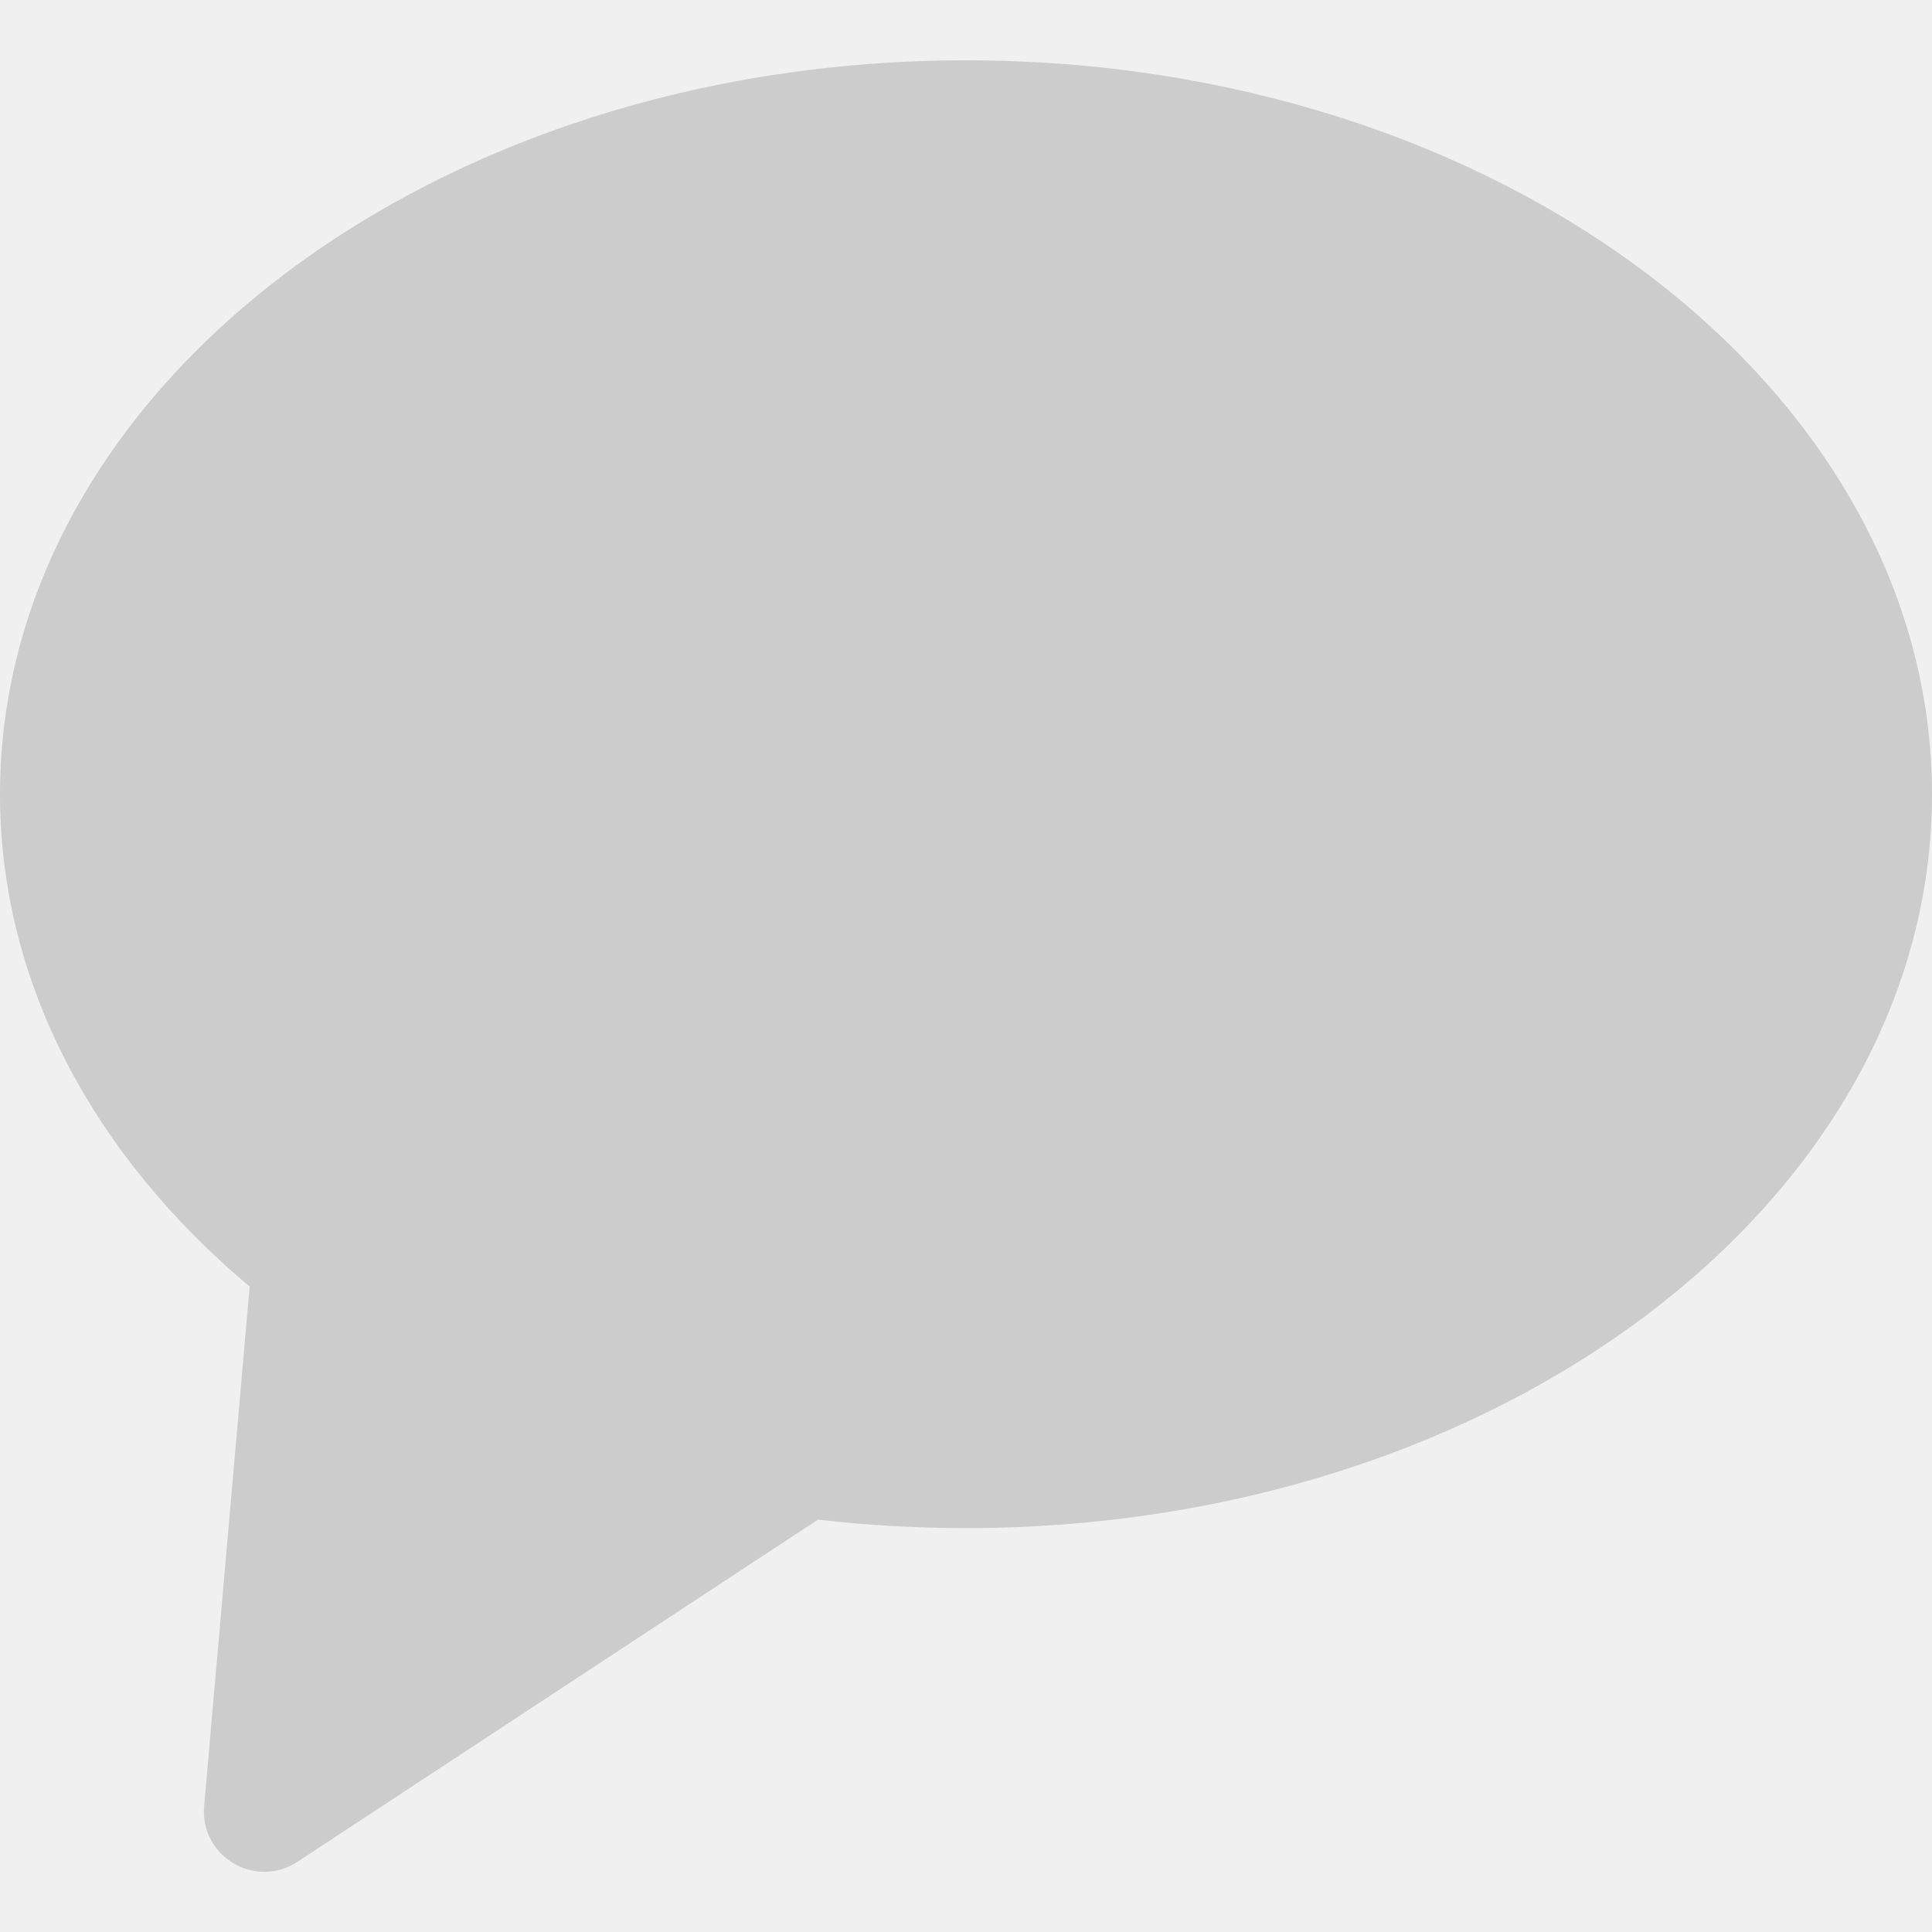
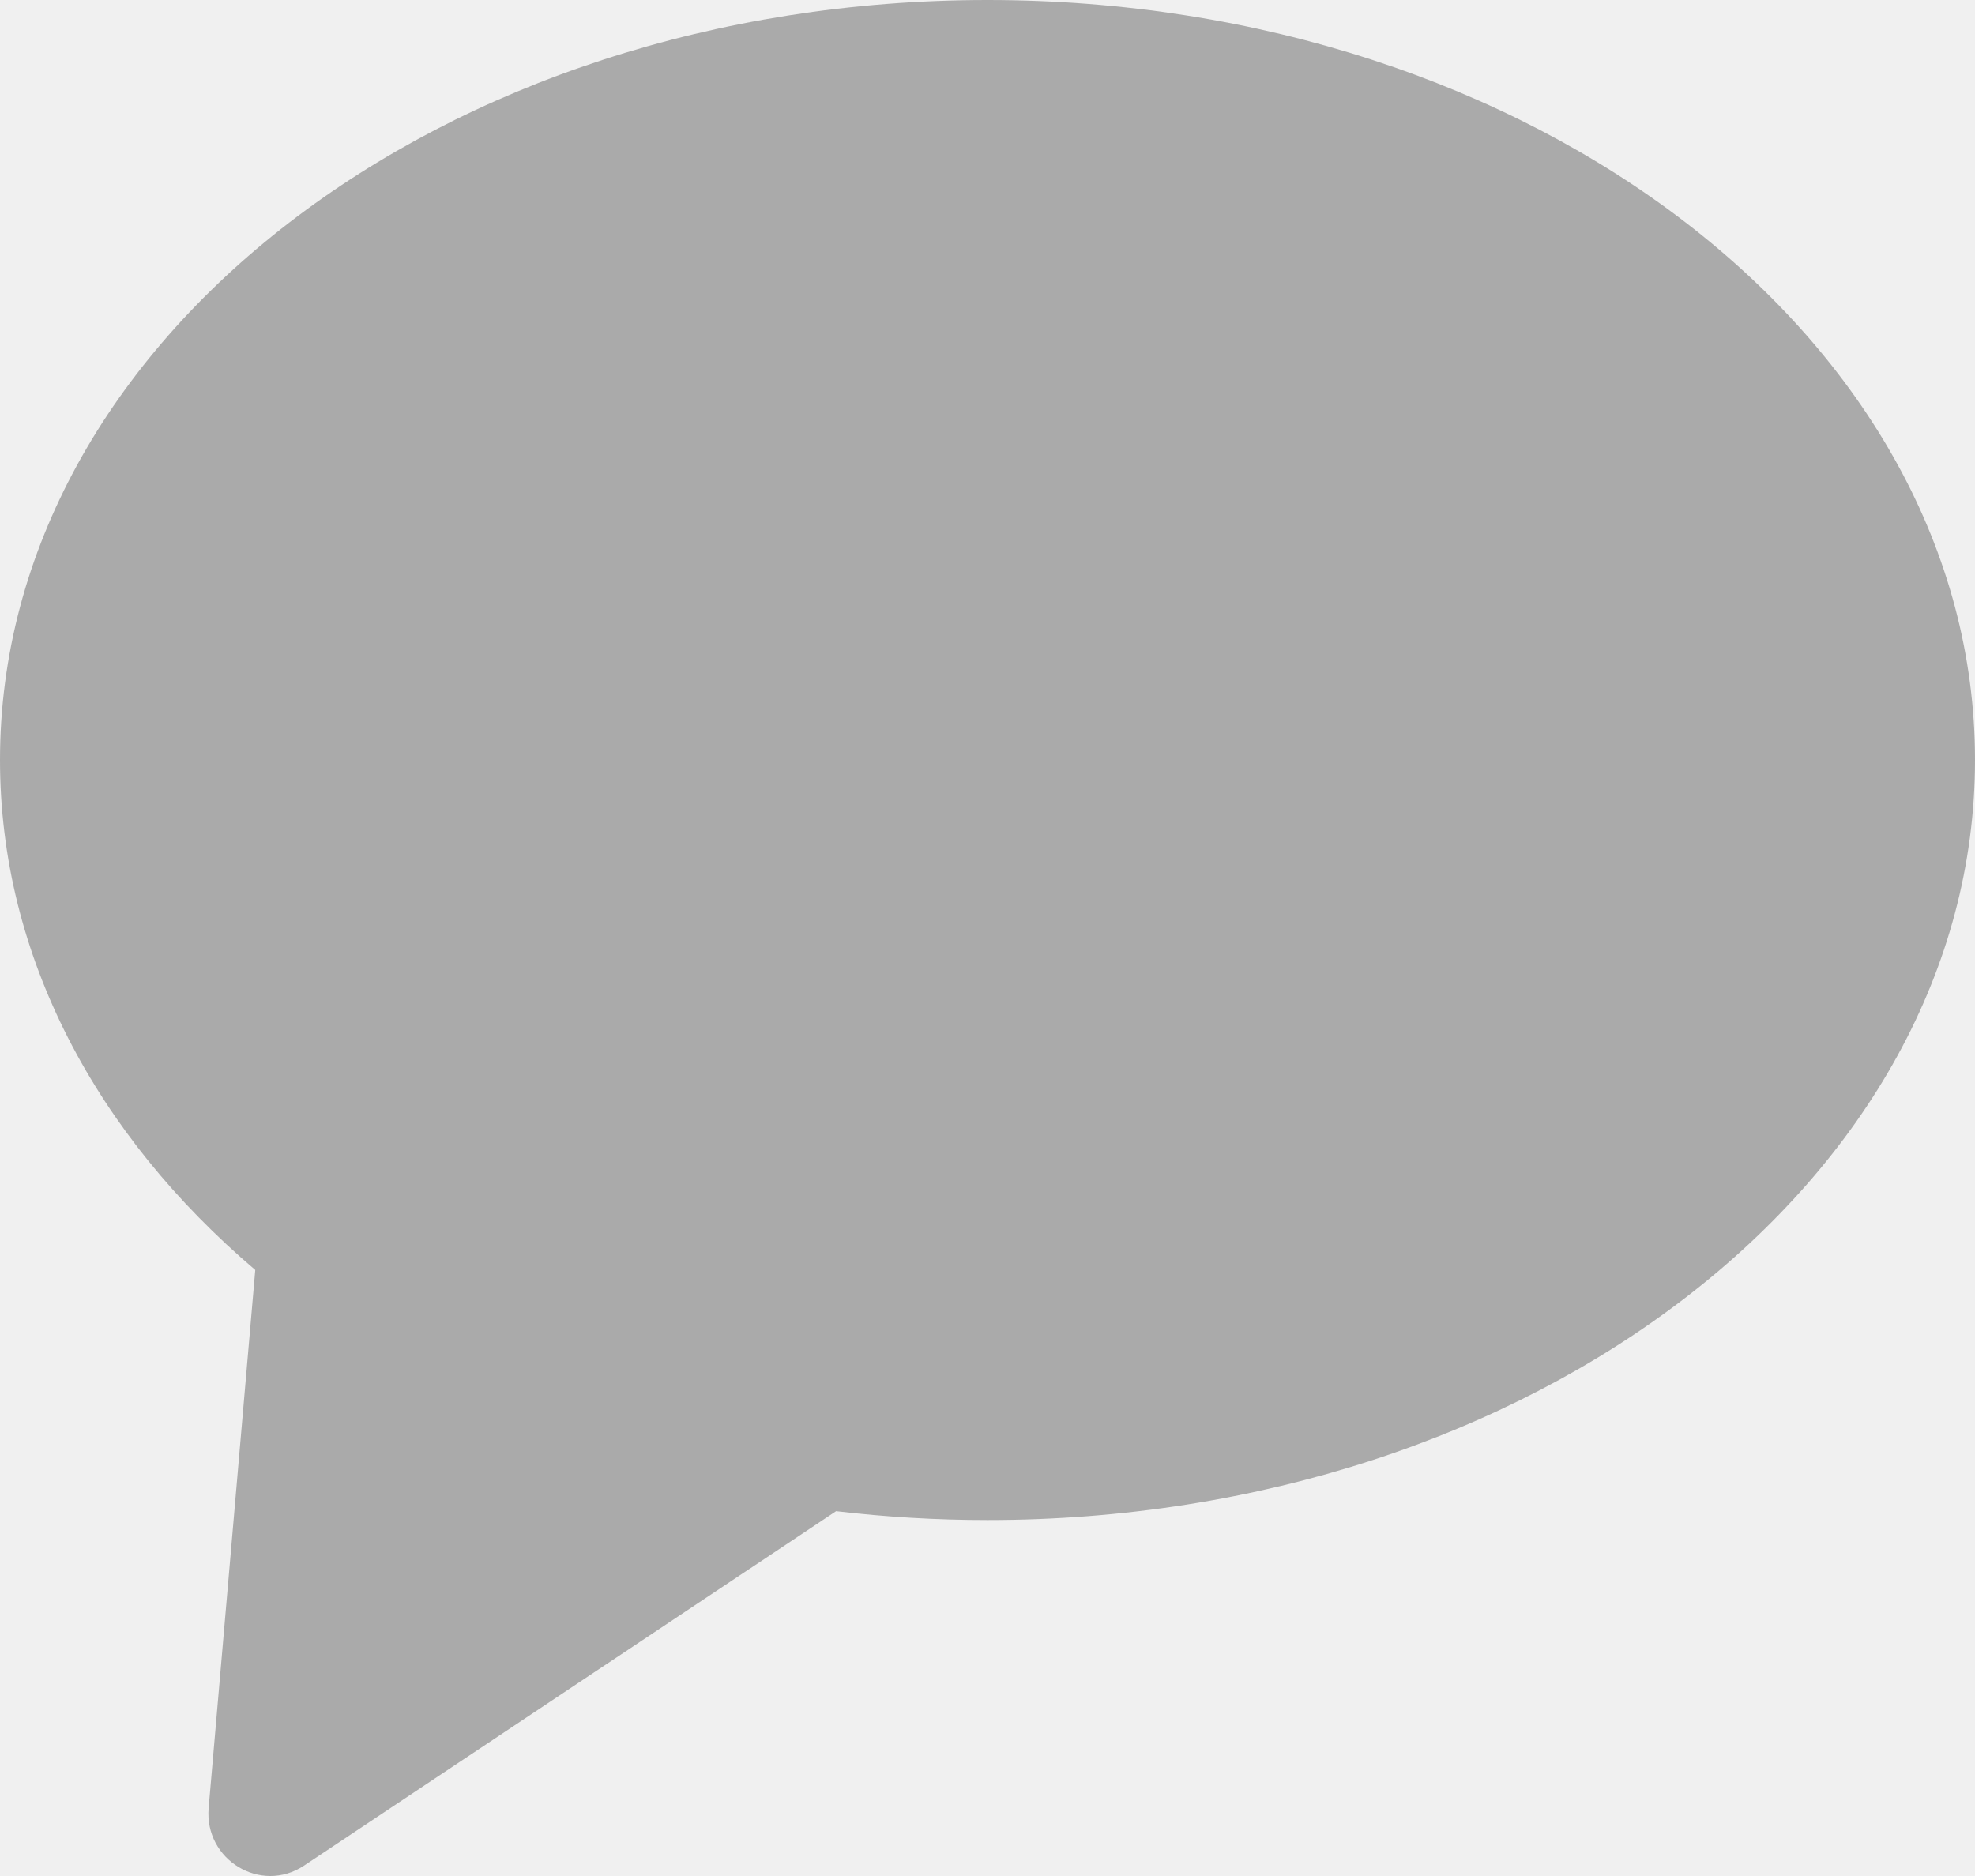
- <svg xmlns="http://www.w3.org/2000/svg" width="18" height="18" viewBox="0 0 18 18" fill="none">
-   <g clip-path="url(#clip0_2584_7890)">
-     <path d="M9 14.237C13.971 14.237 18 11.176 18 7.4C18 3.624 13.971 0.562 9 0.562C4.029 0.562 0 3.624 0 7.4C0 9.165 0.881 10.774 2.326 11.987L1.902 16.827C1.86 17.295 2.378 17.604 2.771 17.346L7.621 14.158C8.07 14.21 8.531 14.237 9 14.237Z" fill="#CCCCCC" />
-   </g>
-   <defs>
-     <clipPath id="clip0_2584_7890">
-       <rect width="18" height="18" fill="white" />
-     </clipPath>
-   </defs>
+ <svg xmlns="http://www.w3.org/2000/svg" width="20" height="19" viewBox="0 0 20 19" fill="none">
+   <path fill-rule="evenodd" clip-rule="evenodd" d="M3.079 18.895C2.642 19.185 2.067 18.837 2.113 18.31L2.585 12.862C0.978 11.496 0 9.685 0 7.697C0 3.446 4.477 0 10 0C15.523 0 20 3.446 20 7.697C20 11.949 15.523 15.395 10 15.395C9.479 15.395 8.967 15.364 8.467 15.305L3.079 18.895Z" fill="#AAAAAA" />
</svg>
